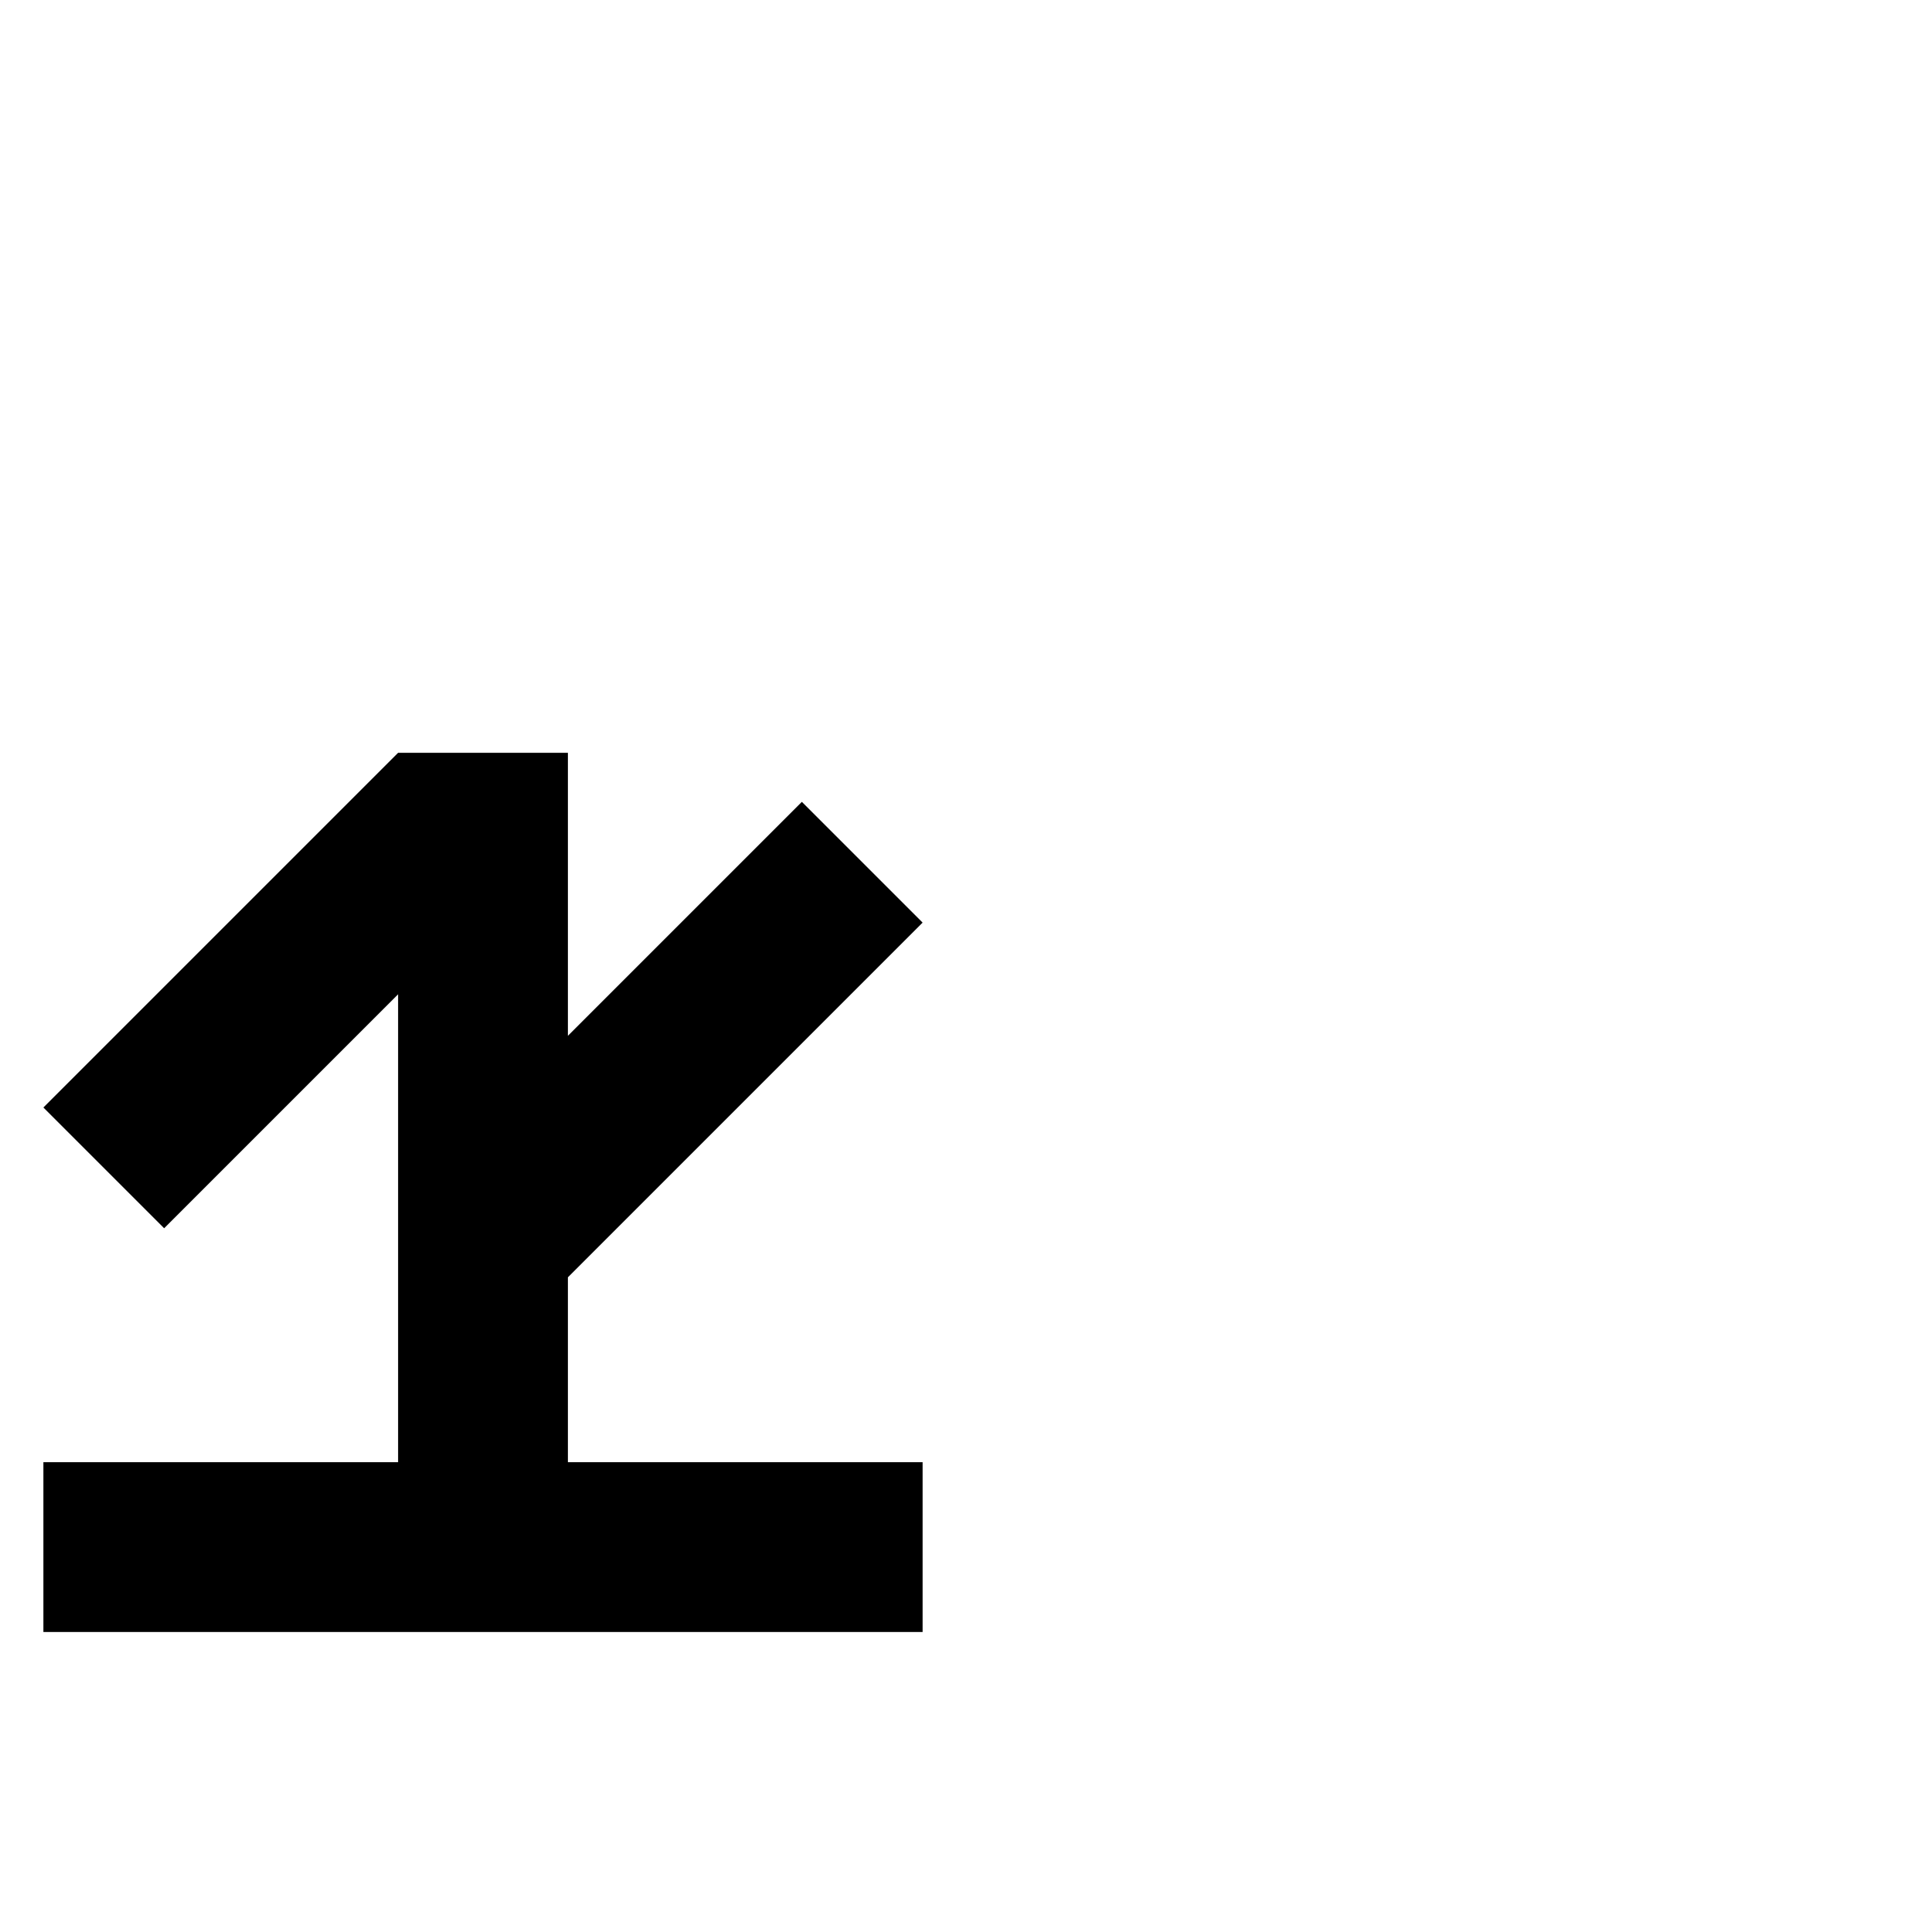
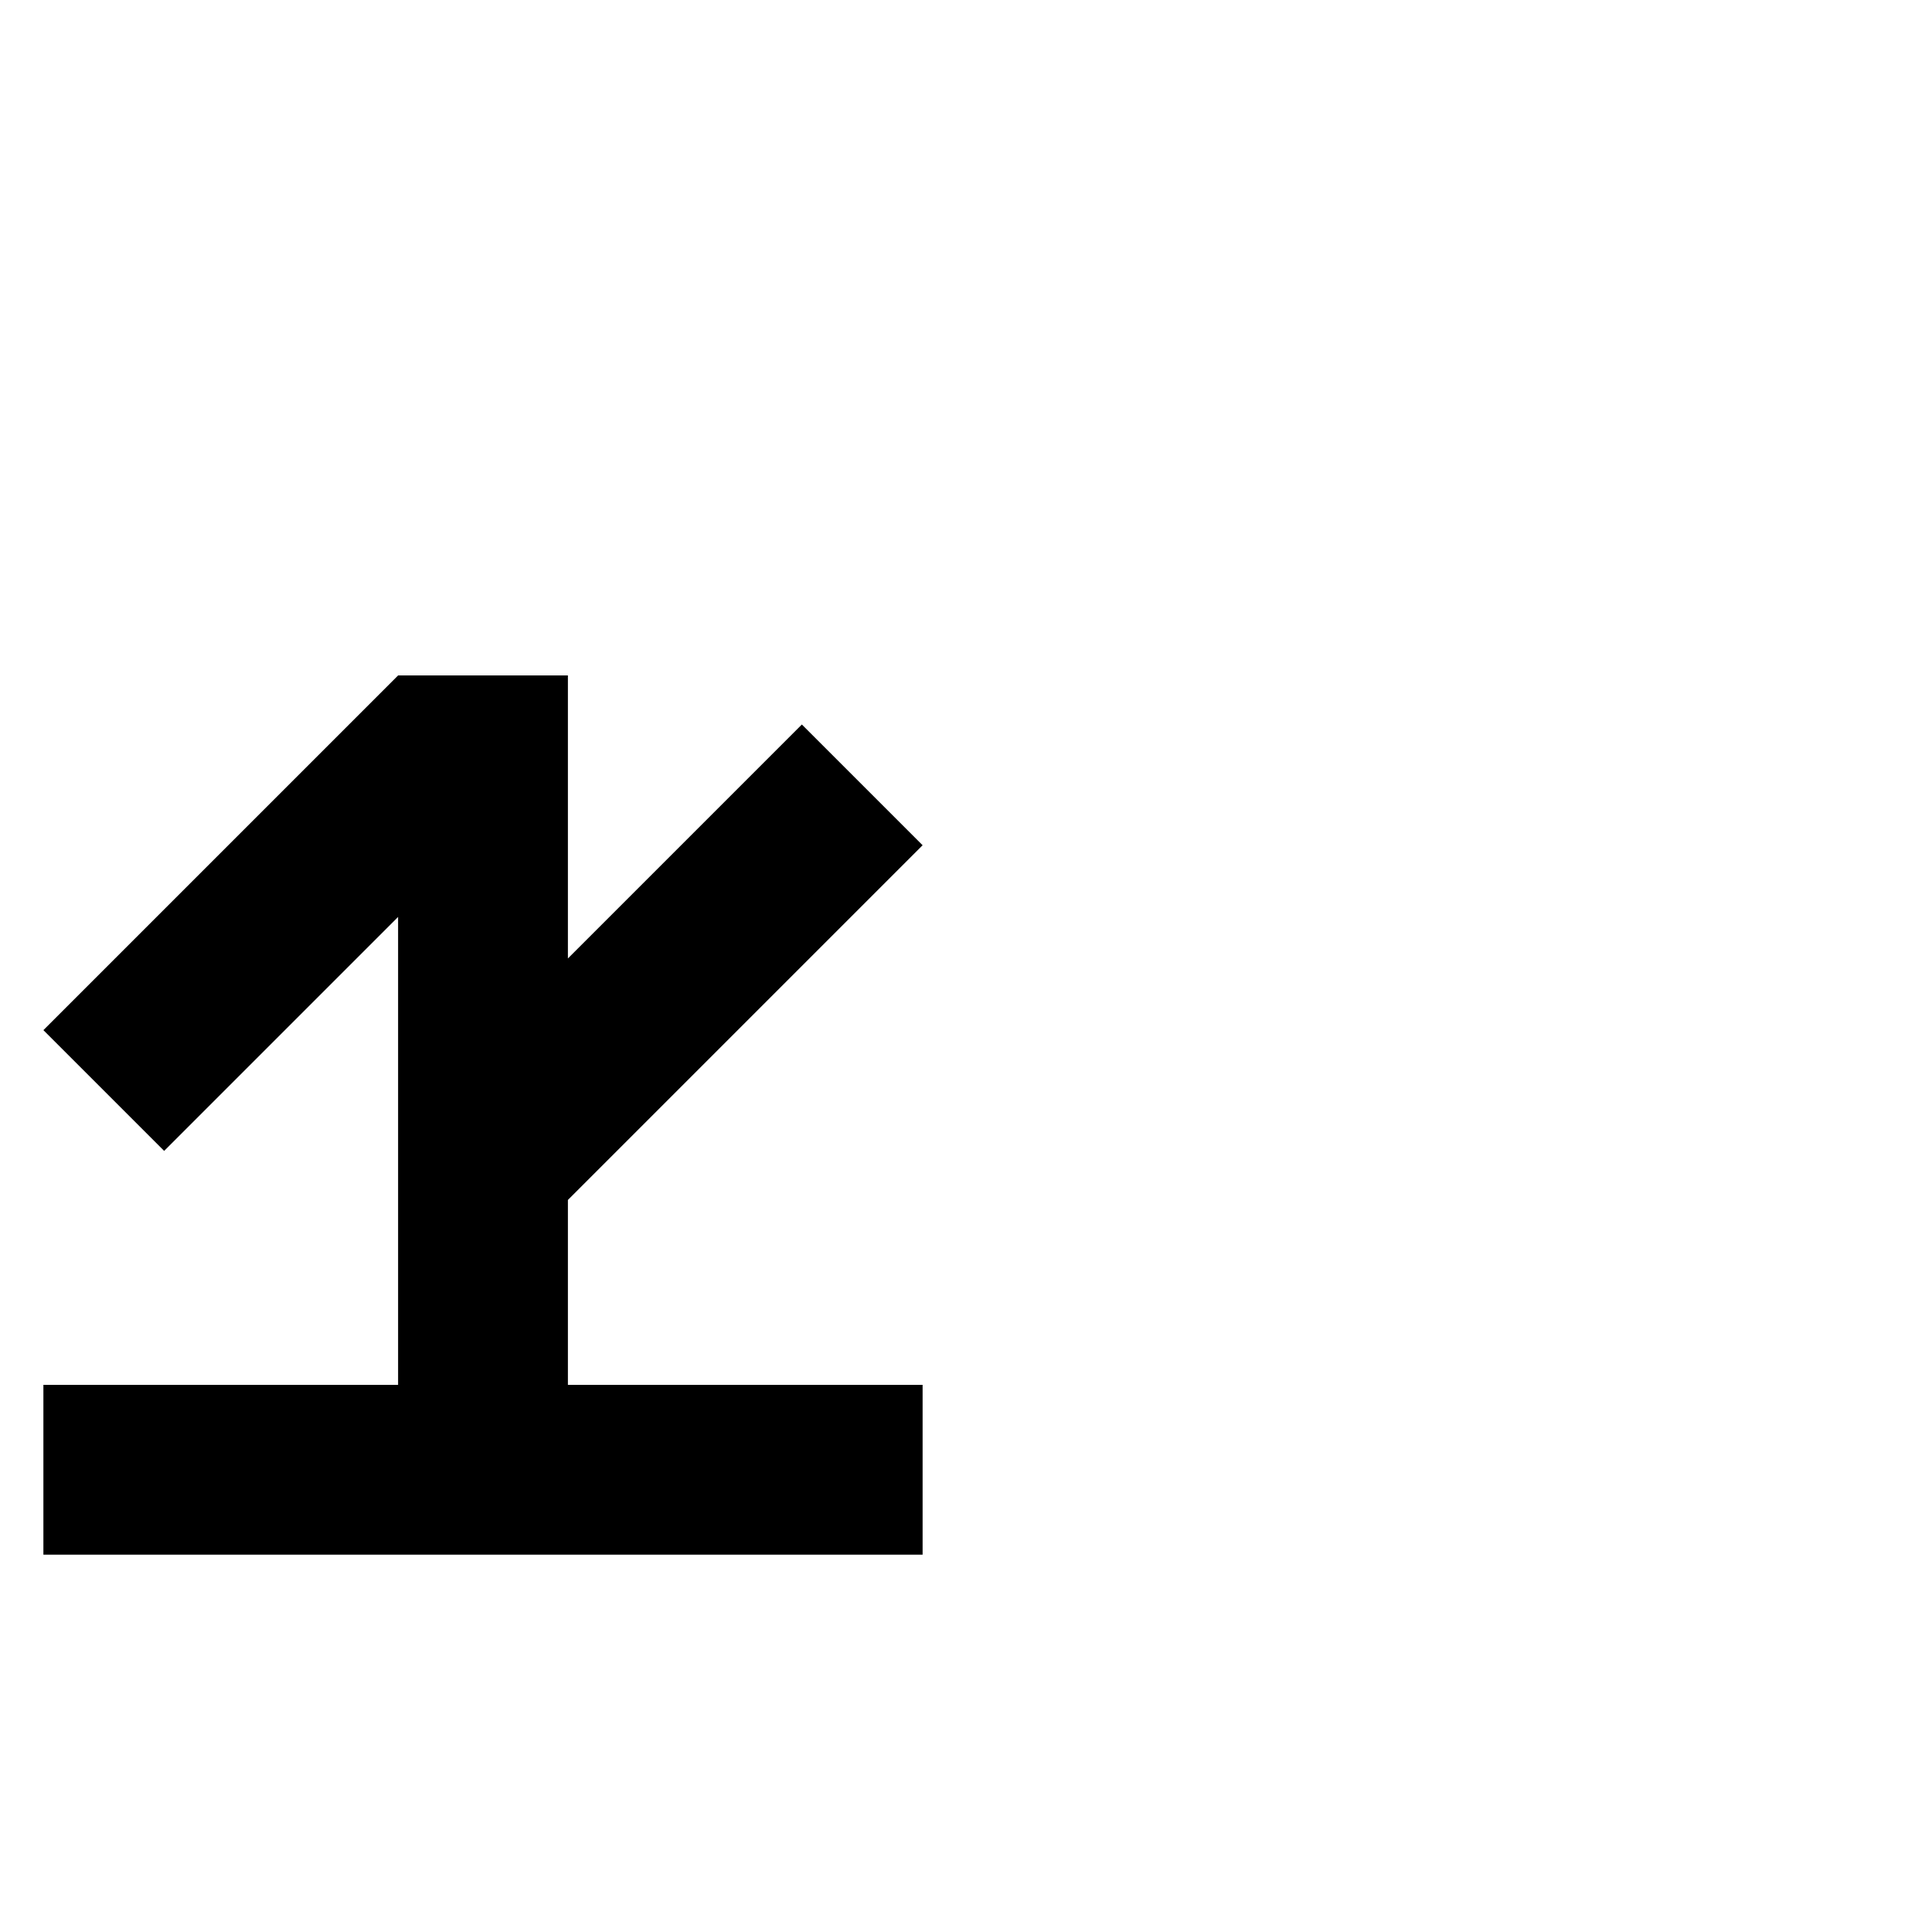
<svg xmlns="http://www.w3.org/2000/svg" width="2048" height="2048">
-   <path id="rect1" fill="#000000" stroke="none" d="M 422 798 L 46 1174 L 174 1302 L 422 1054 L 422 1550 L 46 1550 L 46 1730 L 978 1730 L 978 1550 L 602 1550 L 602 1354 L 978 978 L 850 850 L 602 1098 L 602 798 Z" />
+   <path id="rect1" fill="#000000" stroke="none" d="M 422 716 L 46 1092 L 174 1220 L 422 972 L 422 1468 L 46 1468 L 46 1648 L 978 1648 L 978 1468 L 602 1468 L 602 1272 L 978 896 L 850 768 L 602 1016 L 602 716 Z" />
</svg>
